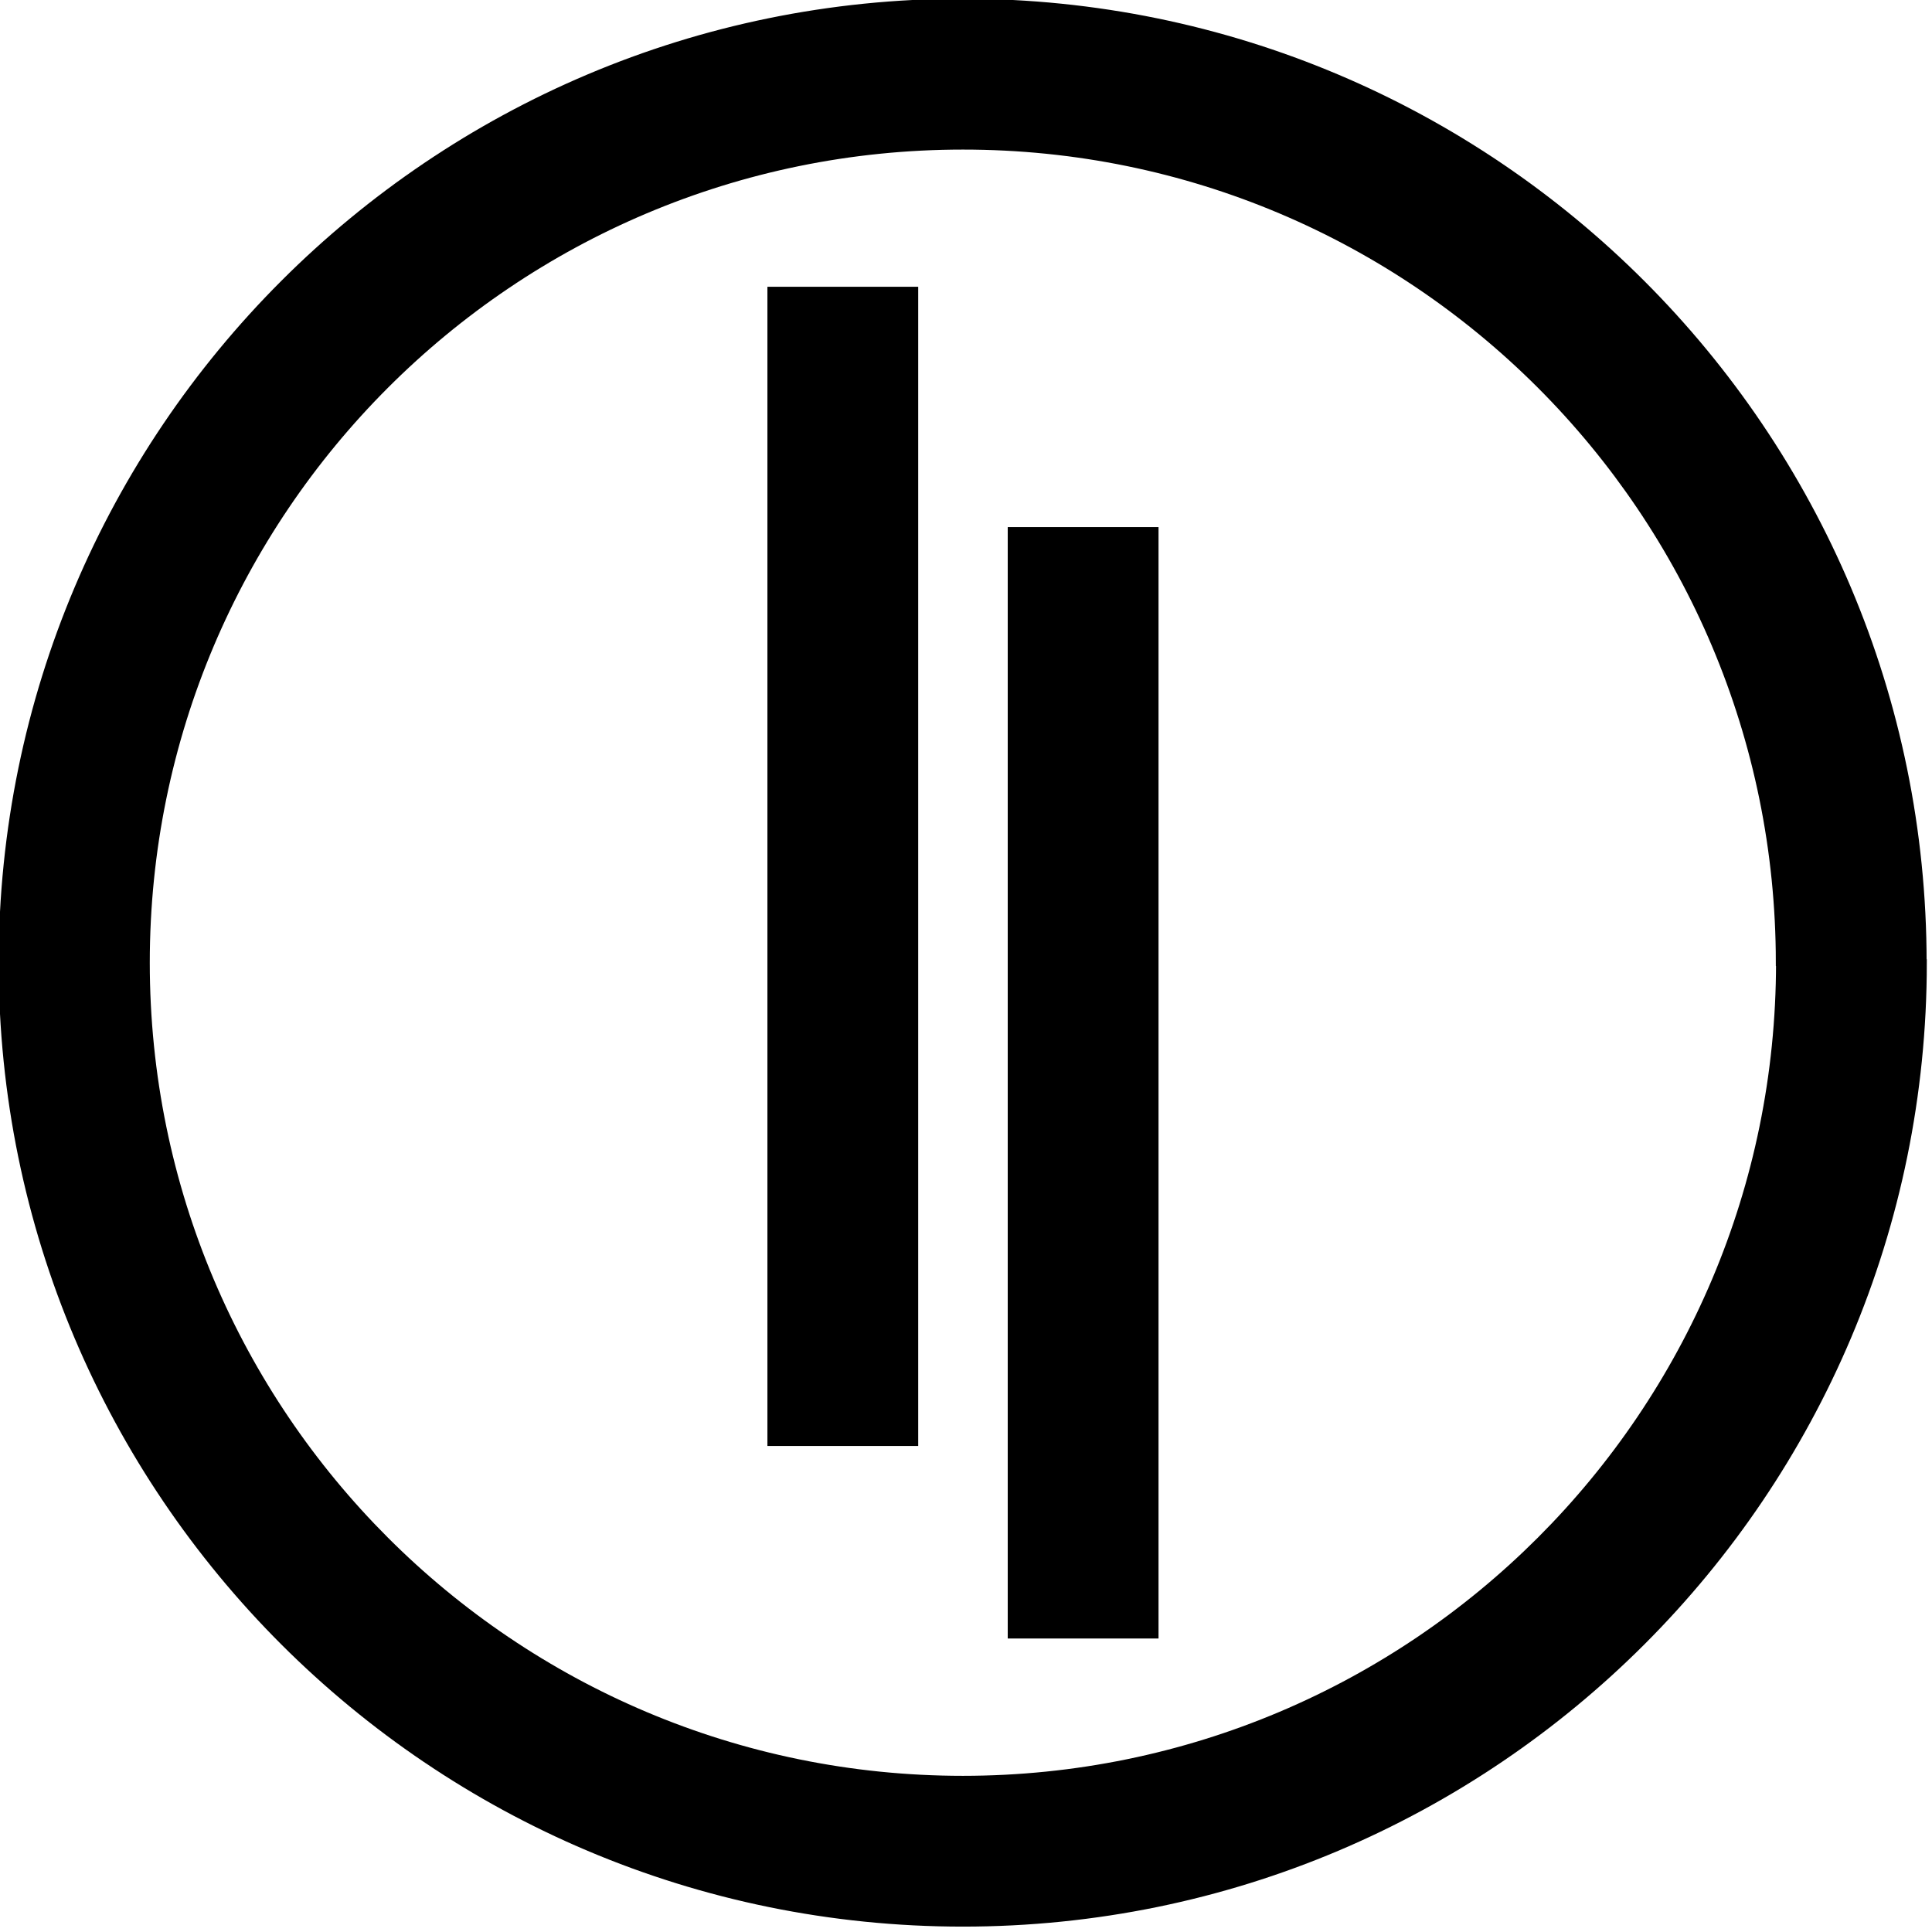
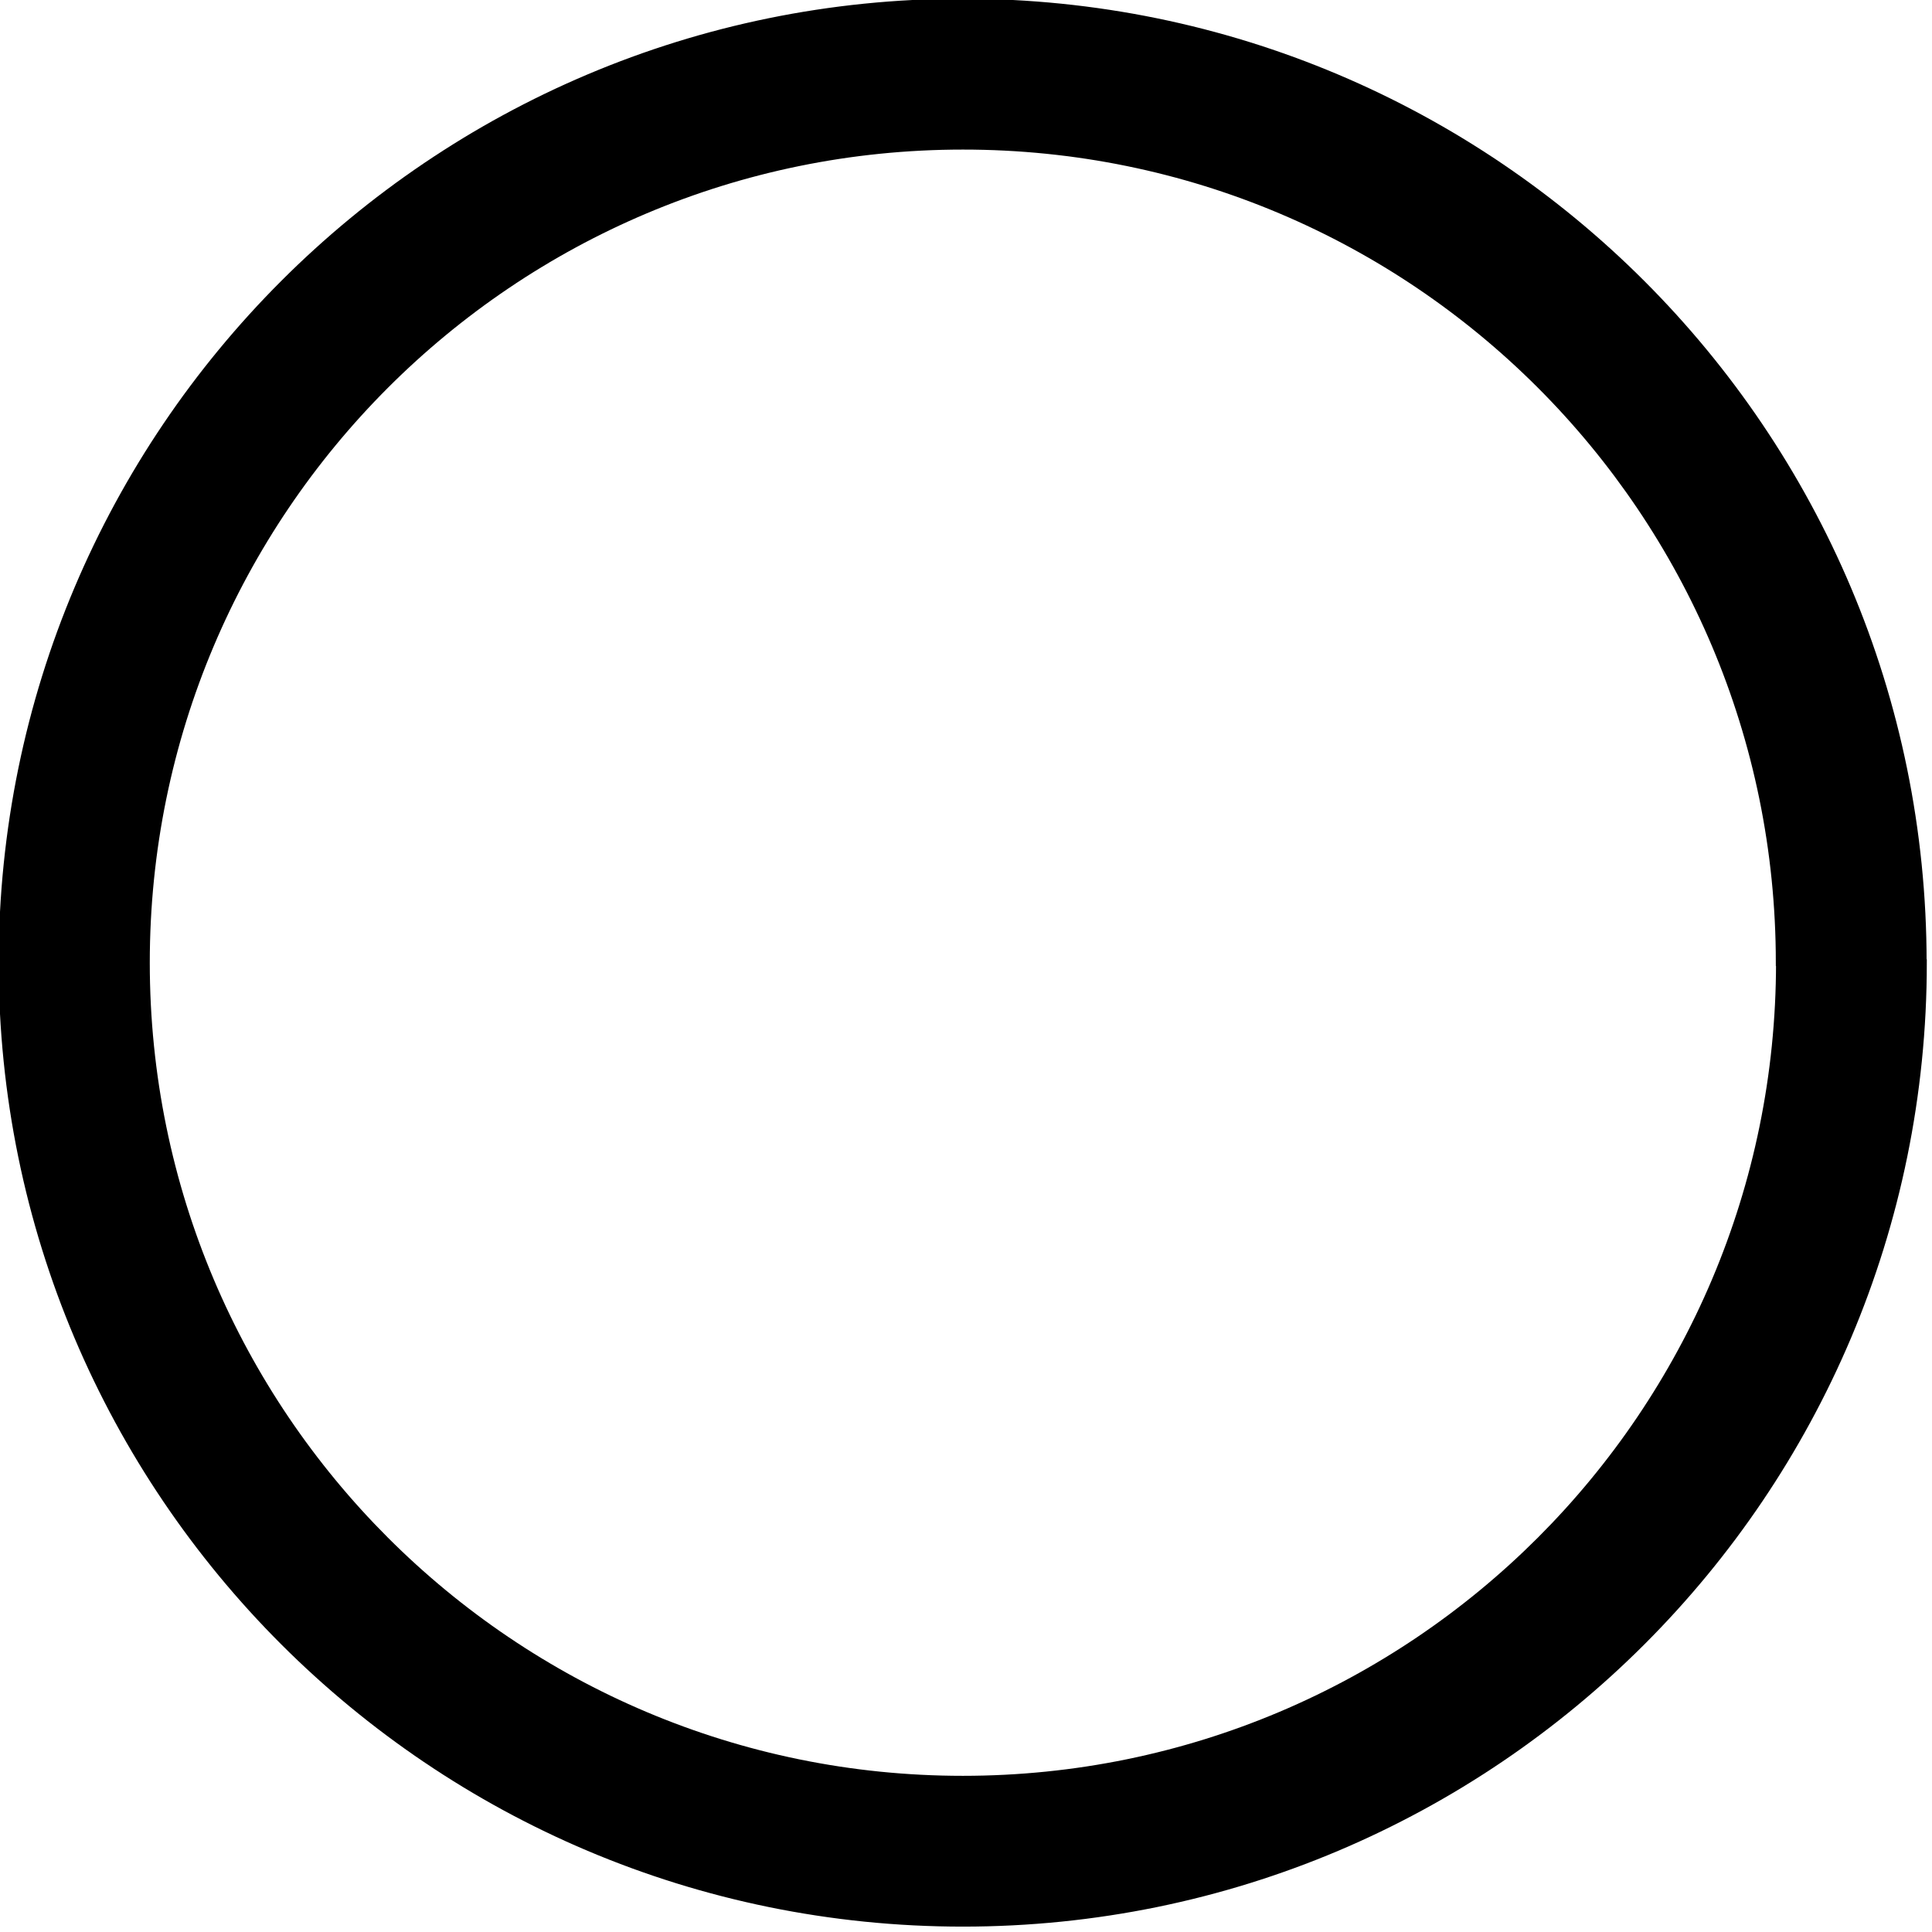
<svg xmlns="http://www.w3.org/2000/svg" width="100%" height="100%" viewBox="0 0 287 287" version="1.1" xml:space="preserve" style="fill-rule:evenodd;clip-rule:evenodd;stroke-miterlimit:10;">
  <g>
    <g>
      <path d="M264.33,143C264.33,76.02 210.03,21.71 143.04,21.71C76.06,21.7 21.8,76 21.8,143C21.8,210 76.1,264.3 143.1,264.3C210.03,264.3 264.3,210 264.3,143L264.33,143ZM143.04,0.31C221.85,0.31 285.74,64.21 285.74,143C285.74,221.81 221.859,285.7 143.05,285.7C64.23,285.7 0.3,221.8 0.3,143C0.35,64.2 64.2,0.3 143,0.31L143.04,0.31Z" style="fill-rule:nonzero;" />
      <g>
        <path d="M285.73,143C285.73,221.81 221.849,285.7 143.04,285.7C64.23,285.7 0.3,221.8 0.3,143C0.35,64.2 64.2,0.3 143,0.31C221.85,0.3 285.7,64.2 285.7,143L285.73,143Z" style="fill:none;stroke:black;stroke-width:1px;" />
        <path d="M264.33,143C264.33,209.99 210.03,264.29 143.04,264.3C76.06,264.3 21.75,210 21.75,143.01C21.75,76.03 76.06,21.72 143.04,21.72C210.03,21.7 264.3,76 264.3,143L264.33,143Z" style="fill:none;stroke:black;stroke-width:1px;" />
      </g>
    </g>
-     <rect x="114.5" y="43.1" width="21.4" height="171.2" style="stroke:black;stroke-width:1px;" />
-     <rect x="150.2" y="78.8" width="21.4" height="164.1" style="stroke:black;stroke-width:1px;" />
  </g>
</svg>
